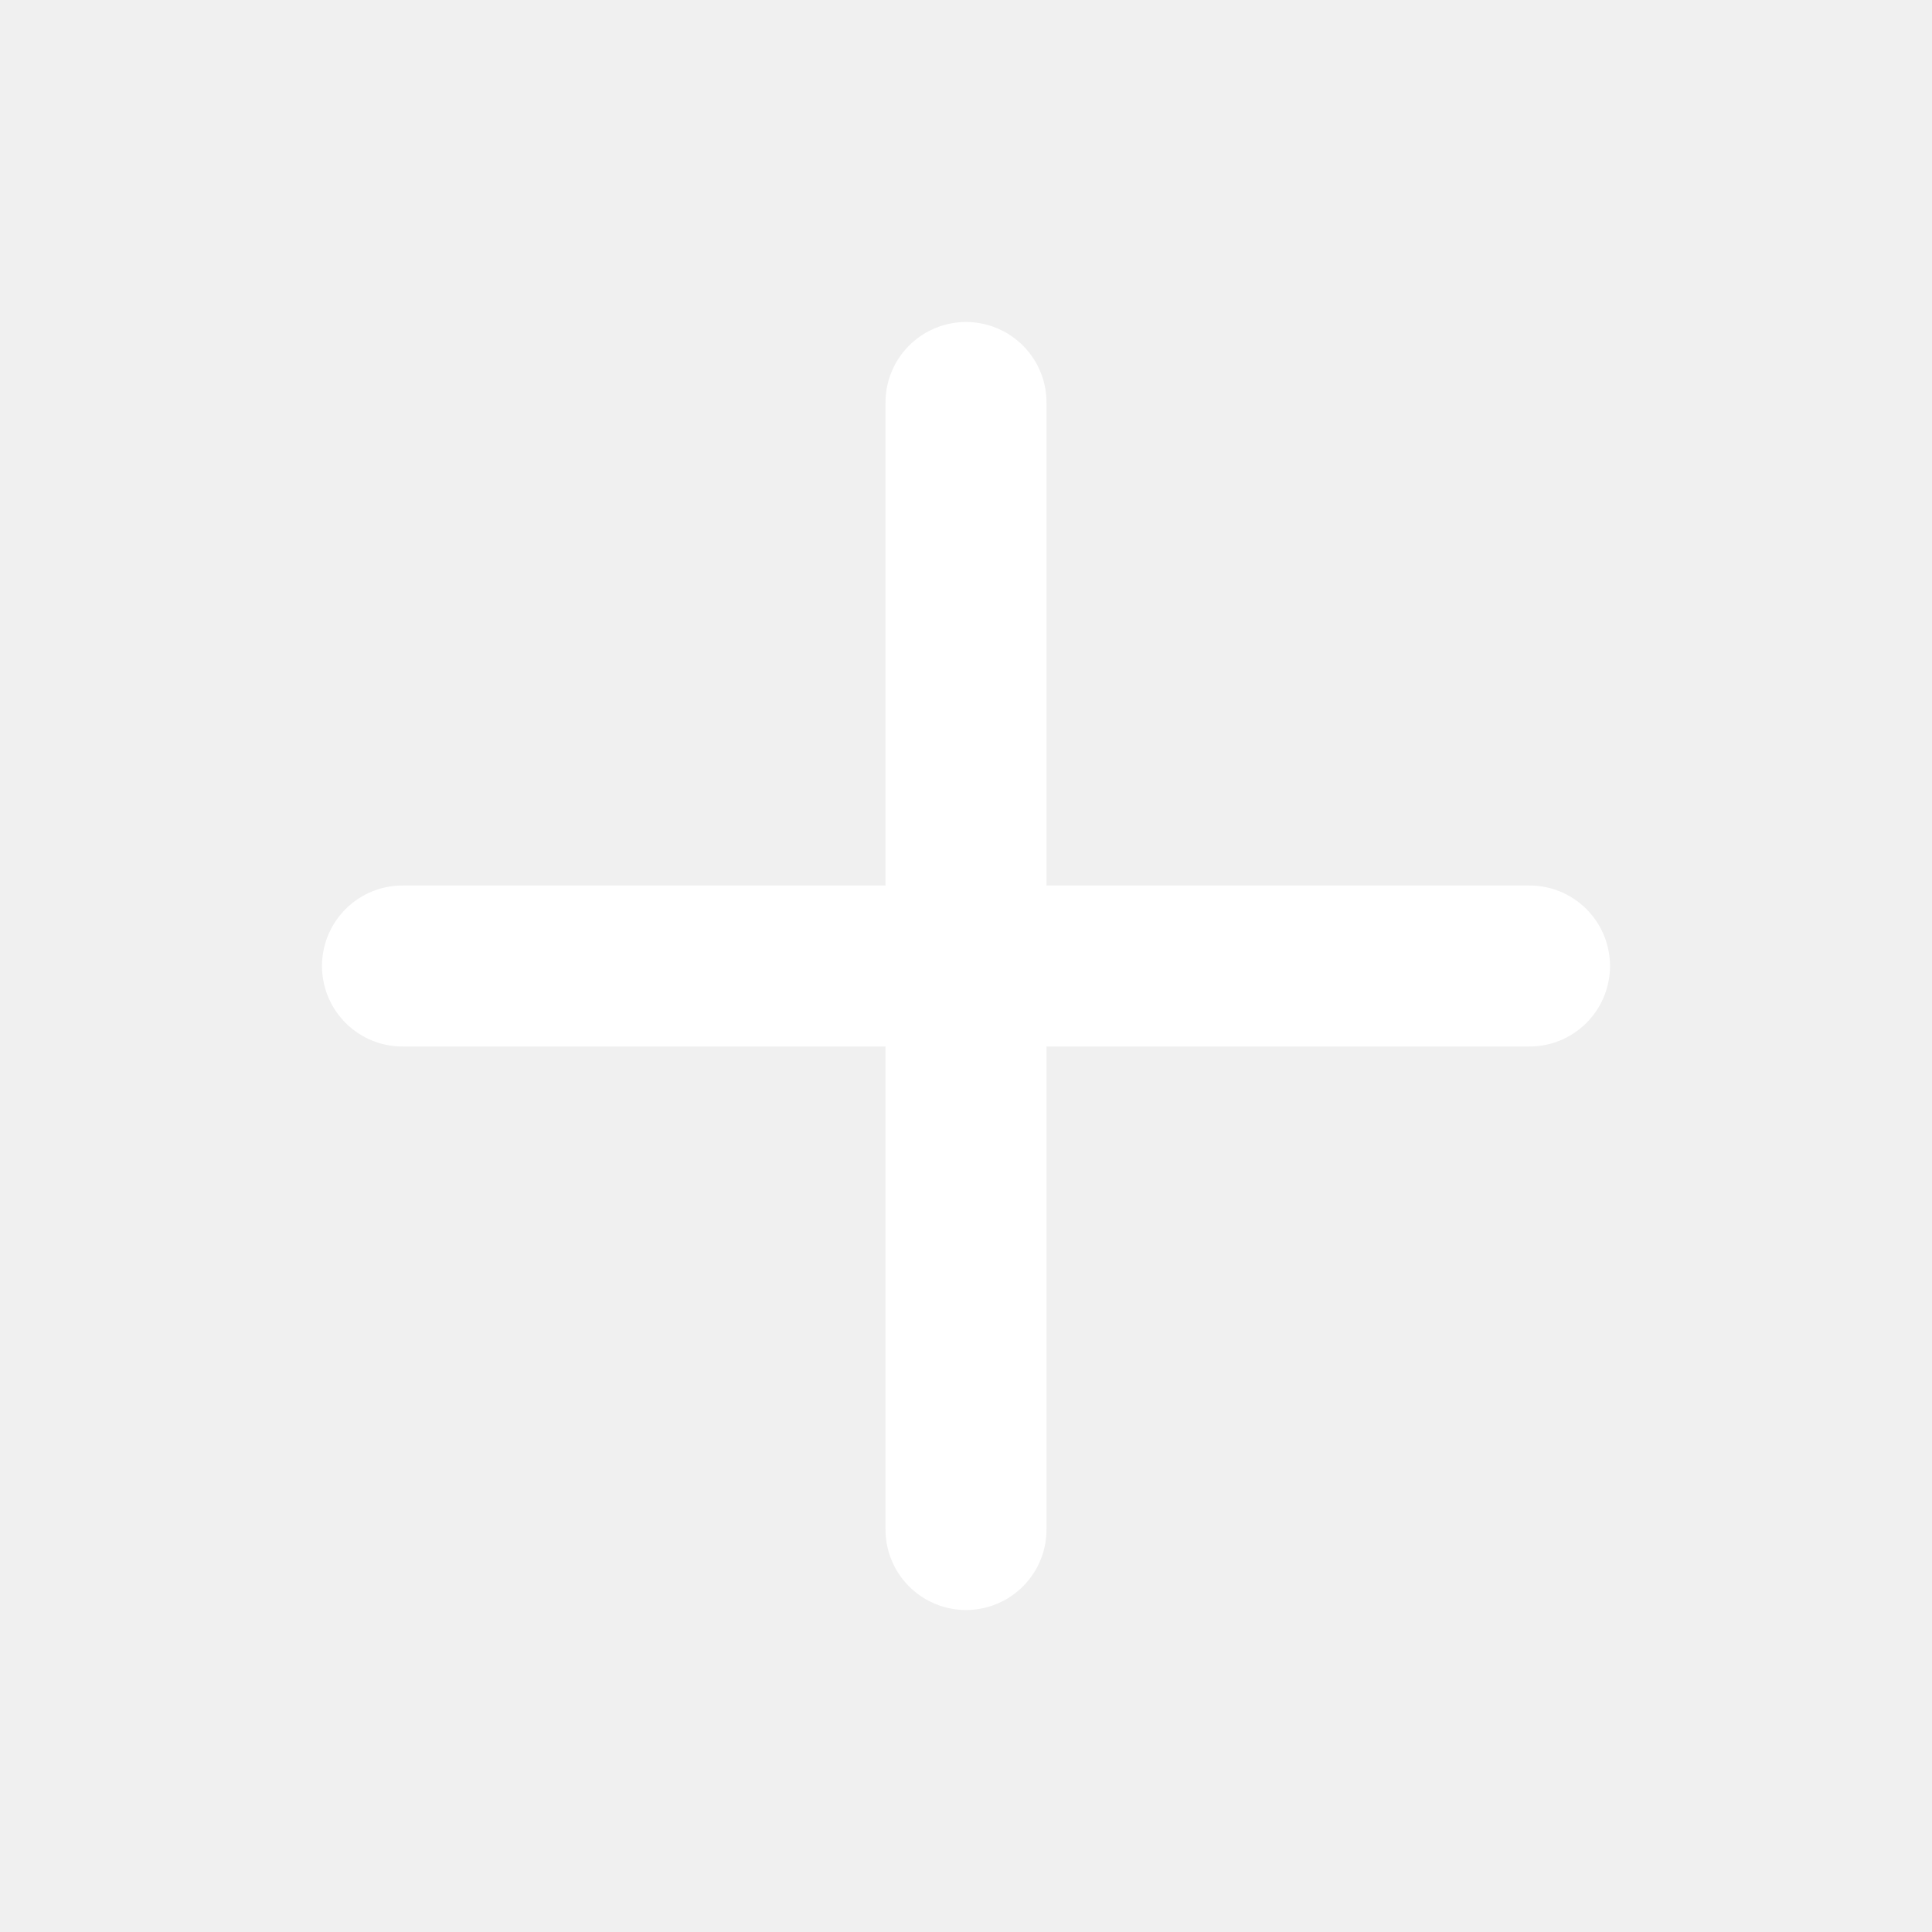
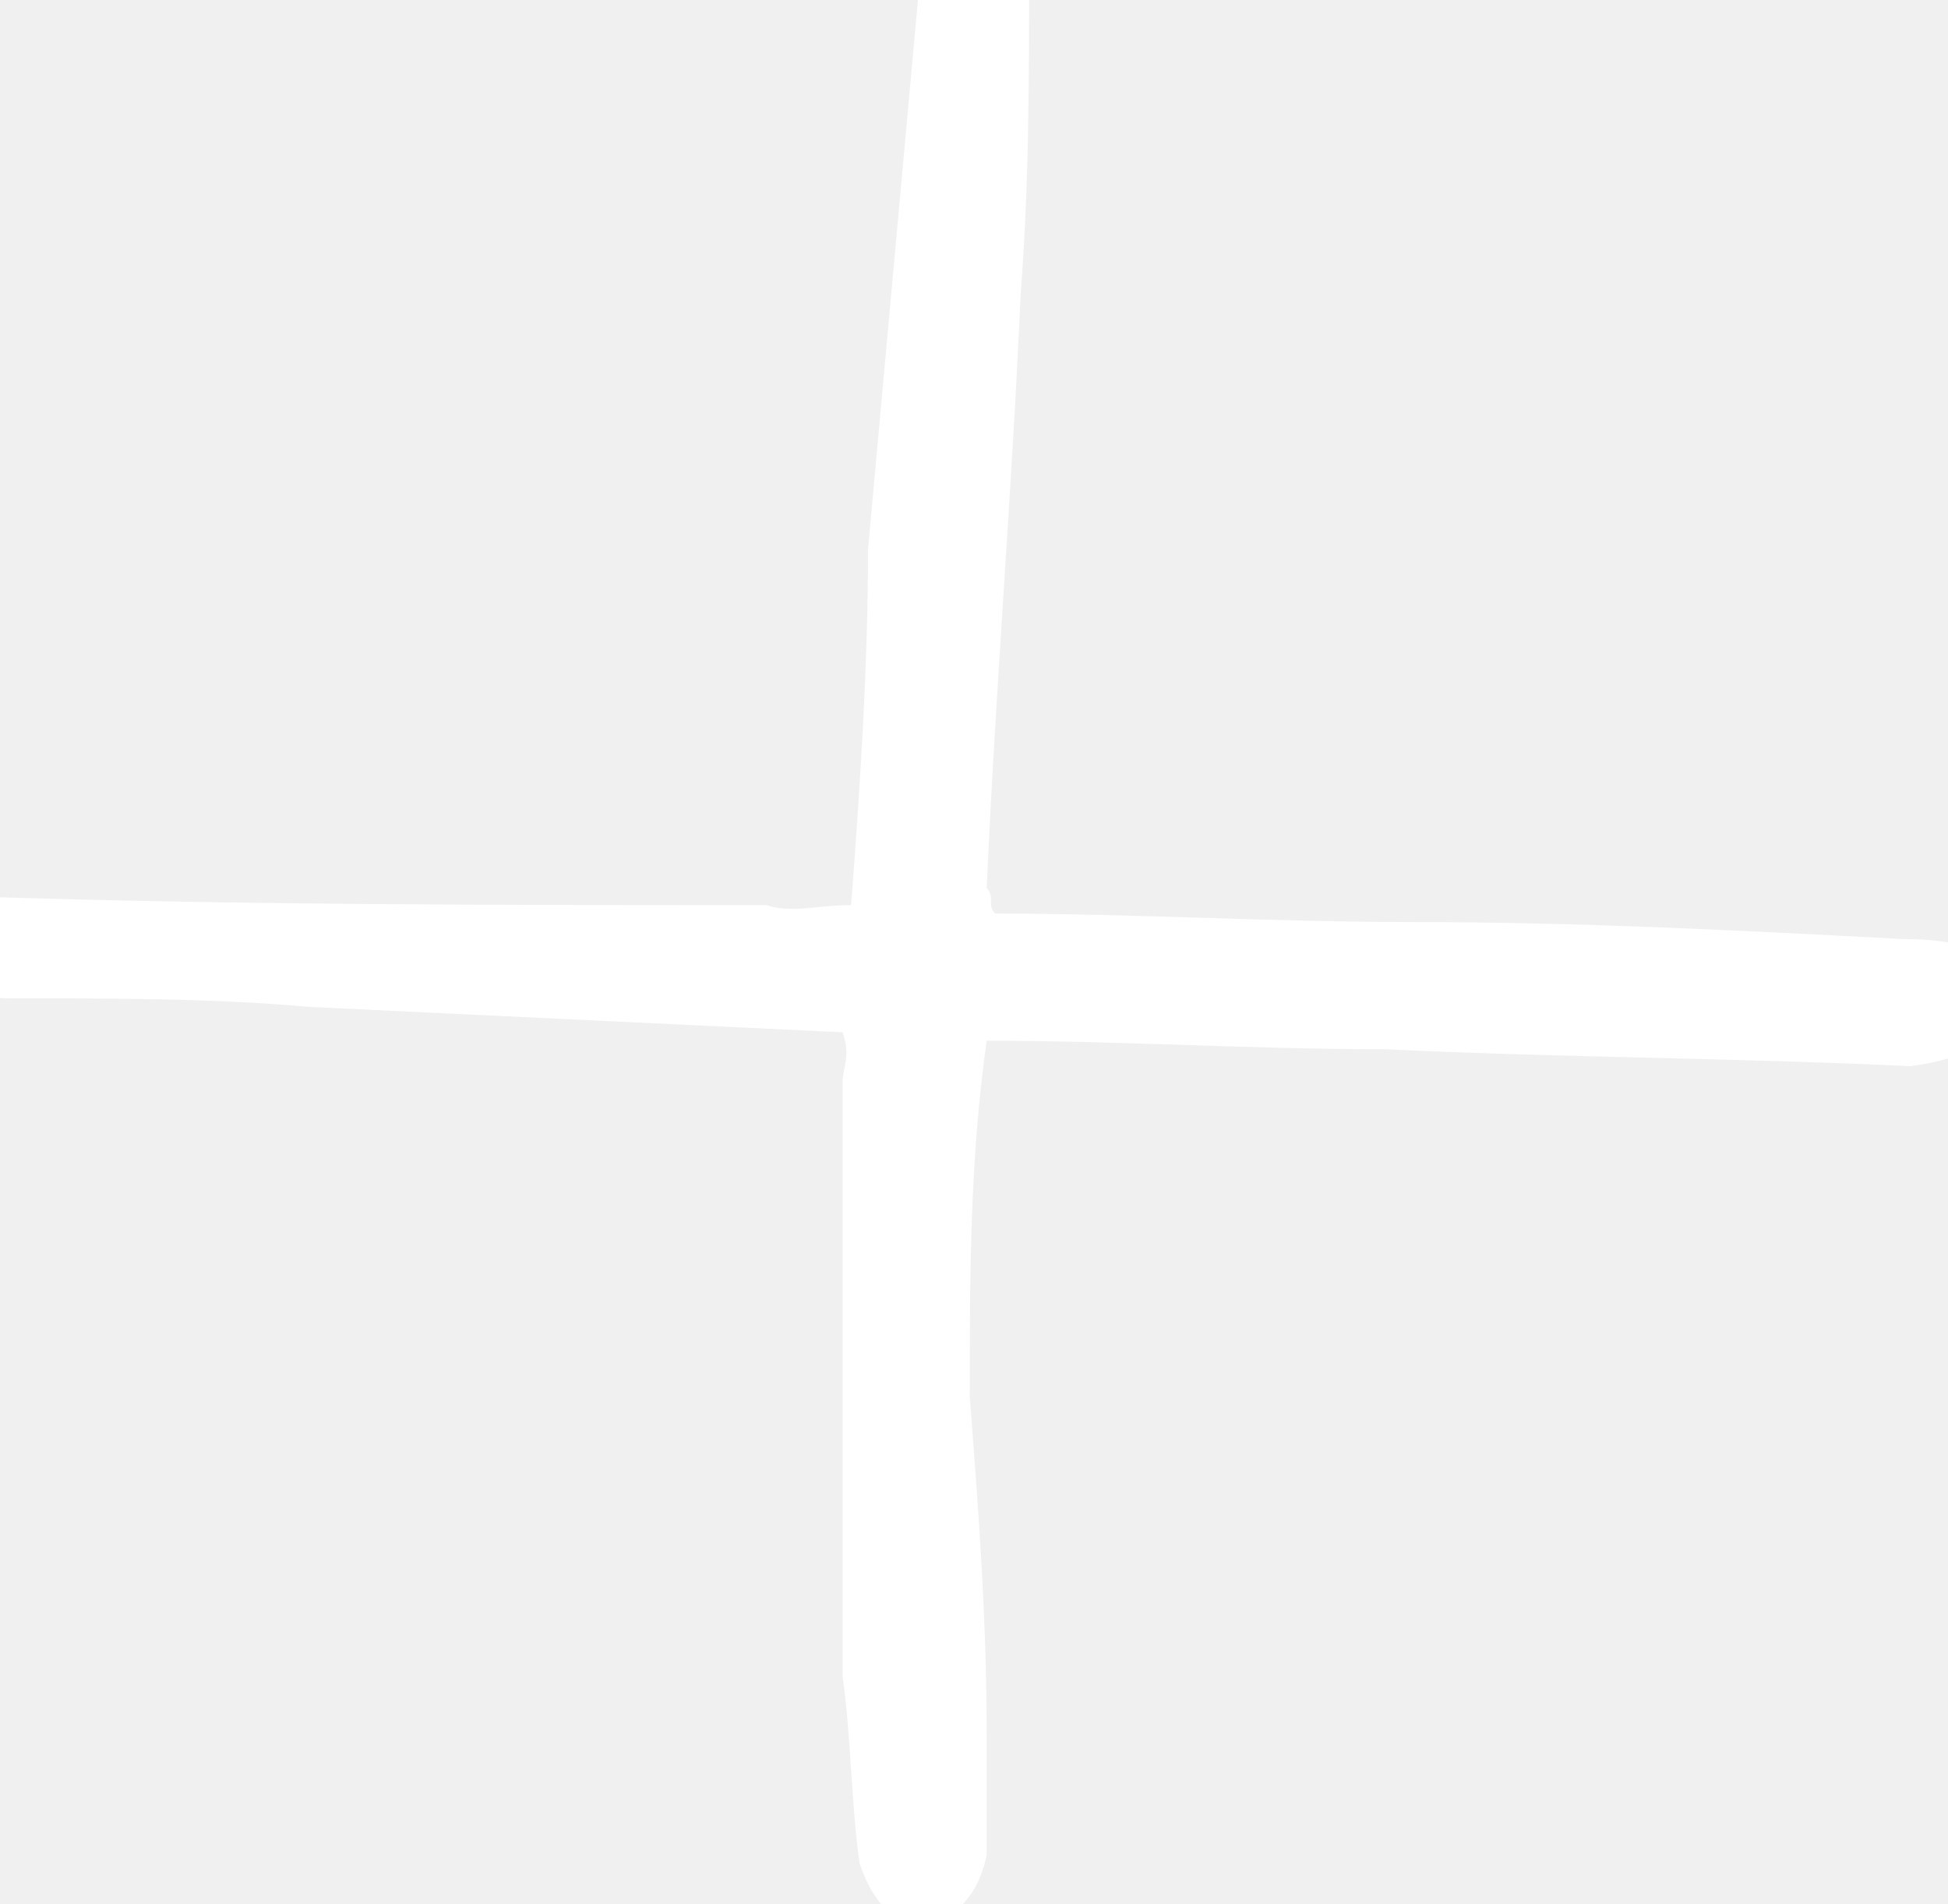
- <svg xmlns="http://www.w3.org/2000/svg" viewBox="0 0 24 24" fill="none" stroke="#ffffff" stroke-width="2" stroke-linecap="round" stroke-linejoin="round">
-   <path d="M5 12h14" />
-   <path d="M12 5v14" />
+ <svg xmlns="http://www.w3.org/2000/svg" viewBox="0 0 130 127" fill="none">
+   <g transform="translate(13 12.7)scale(.8)">
+     <g transform="rotate(45 65 63.5)">
+       <path d="M62 76C51 86 40 96 29 106C23 111 17 117 11 123C9 125 7 126 5 127C4 127 2 127 1 126C1 125 1 123 1 122C1 121 2 120 3 119C19 104 34 89 50 73C52 72 53 70 55 68C49 61 42 53 35 46C25 34 15 22 5 10C4 9 4 9 3 8C2 6 0 4 2 1C4-1 8 0 10 2C17 9 23 15 29 22C40 34 51 47 62 59C63 59 63 60 64 60C72 52 81 44 89 36C99 26 109 17 119 8C123 4 126 3 128 5C131 8 130 11 127 15C116 25 106 35 95 45C87 53 79 60 71 68C77 76 84 83 91 90C98 96 105 102 112 109C114 111 117 114 119 116C121 119 121 122 119 124C117 126 114 125 112 124C108 121 104 117 100 114C88 102 77 91 65 79C64 78 64 77 62 76Z" fill="#ffffff" />
+     </g>
+   </g>
</svg>
